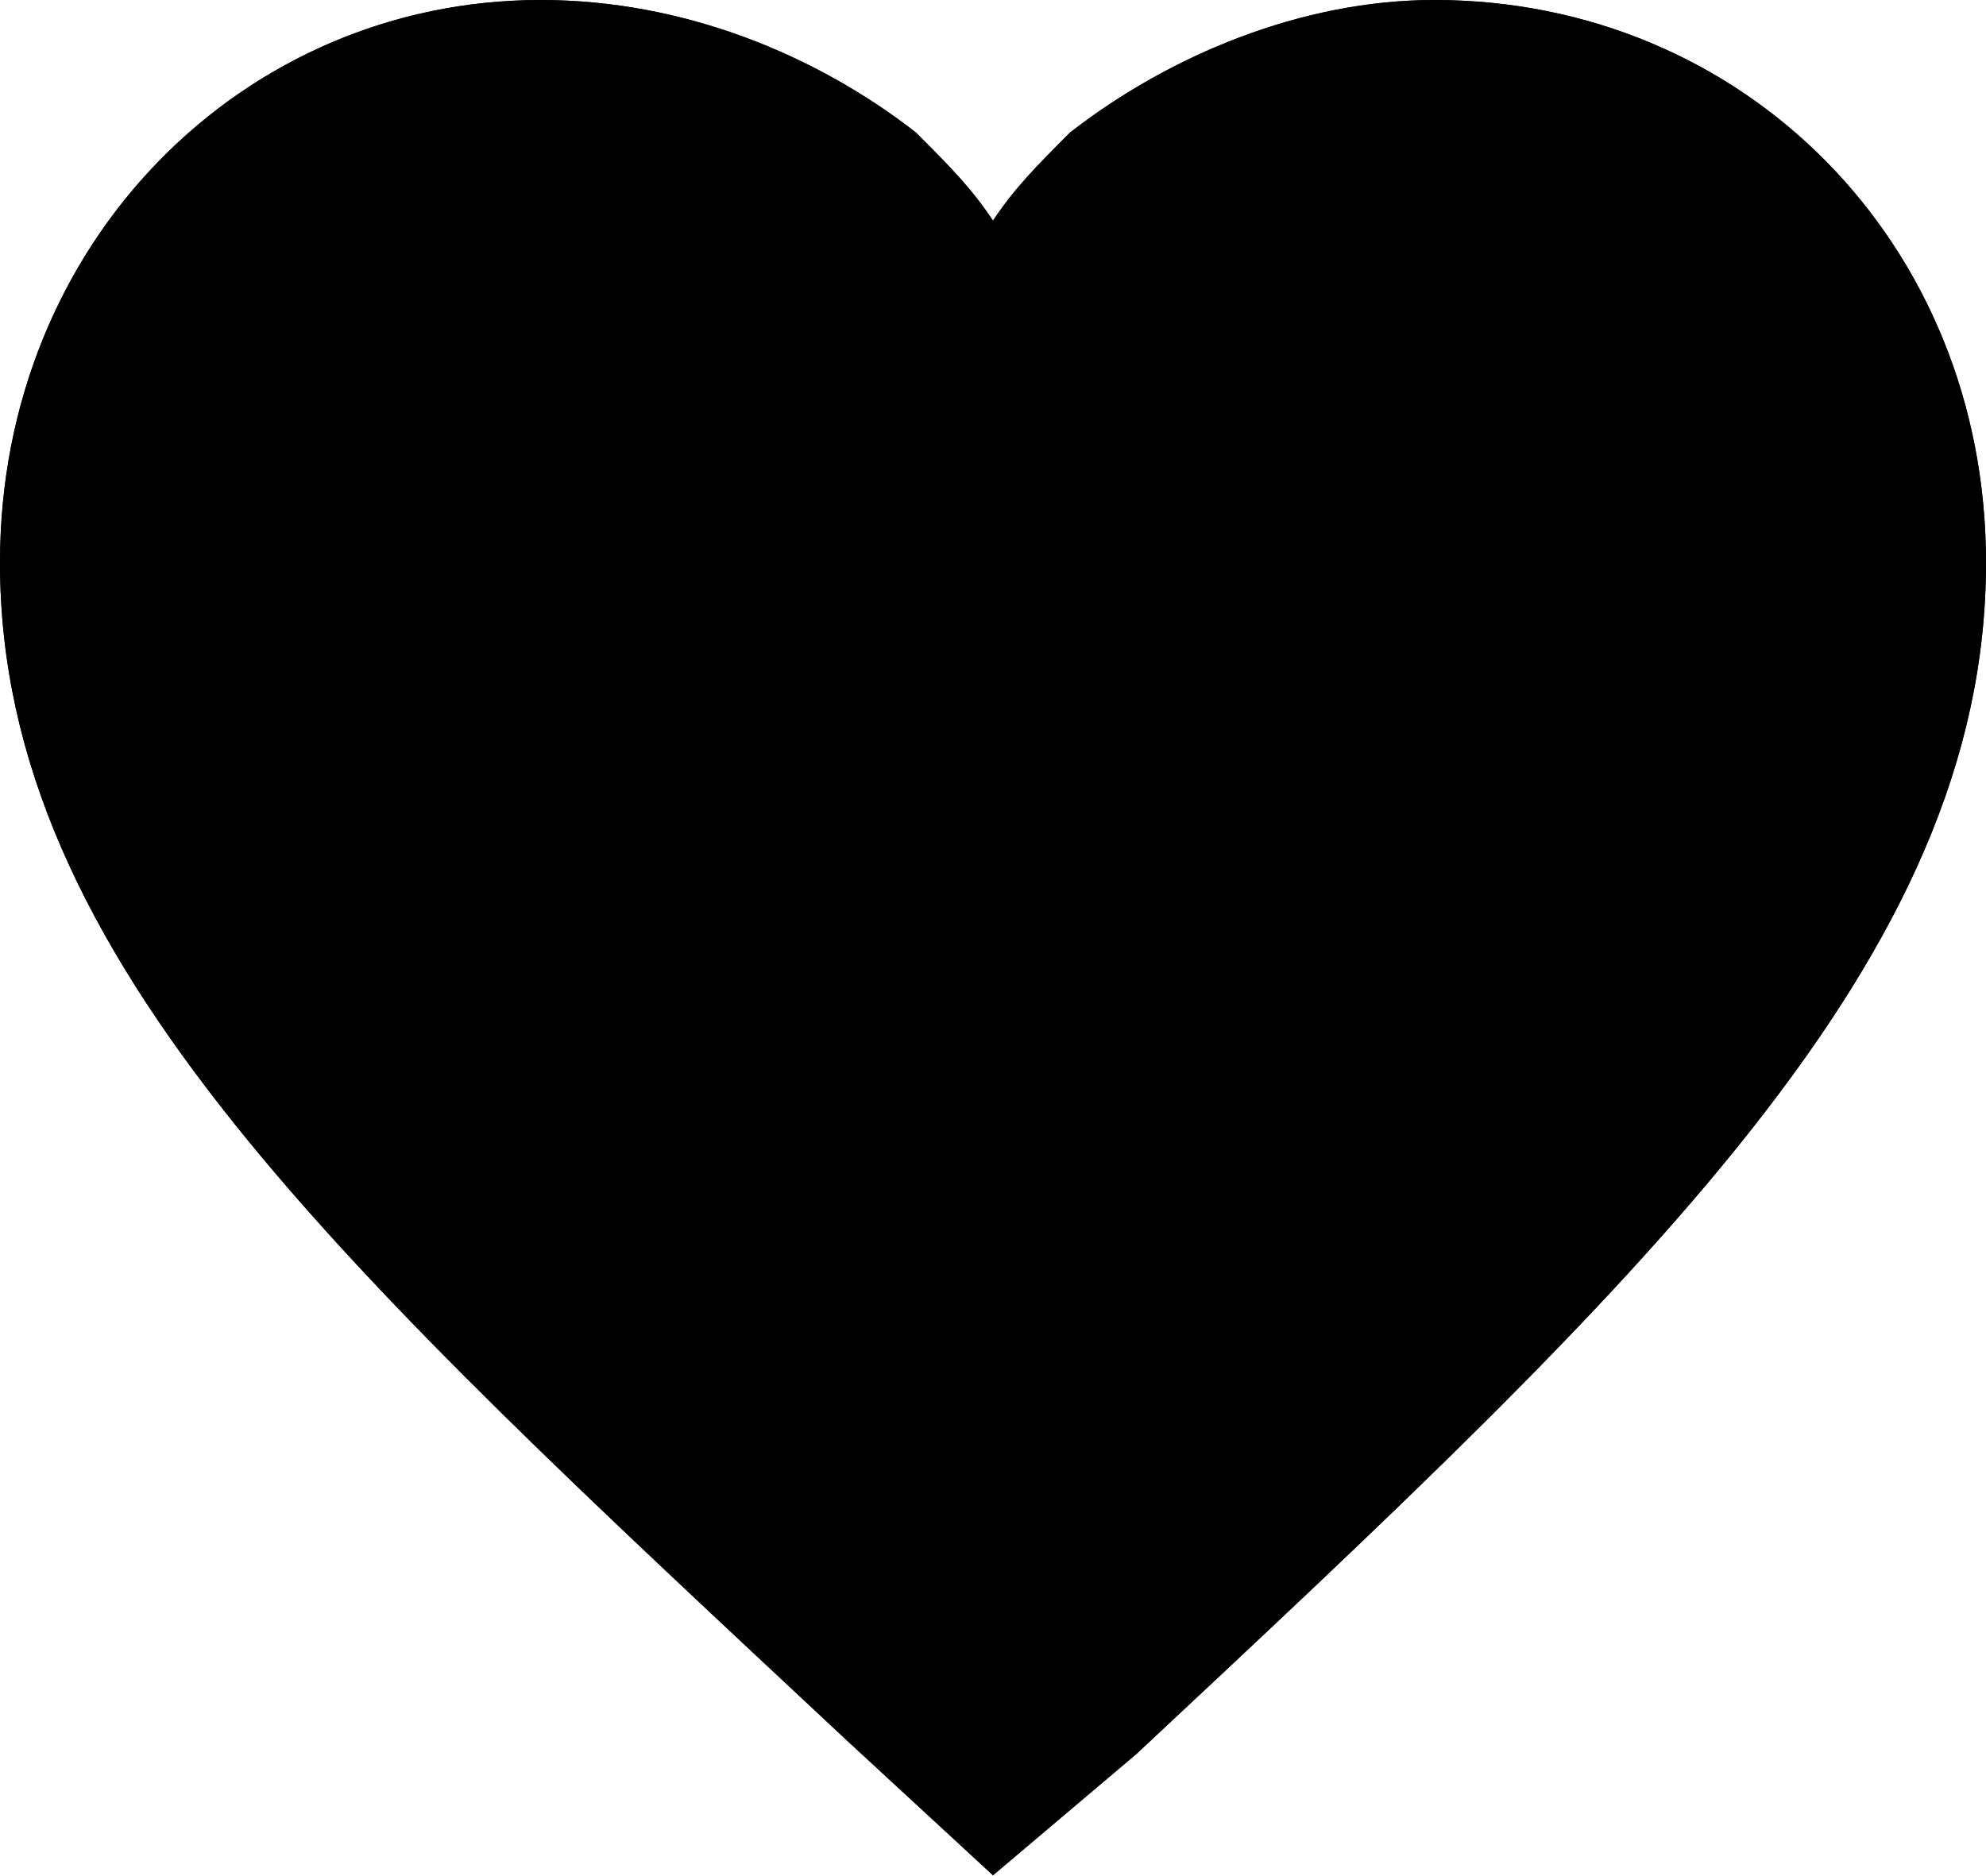
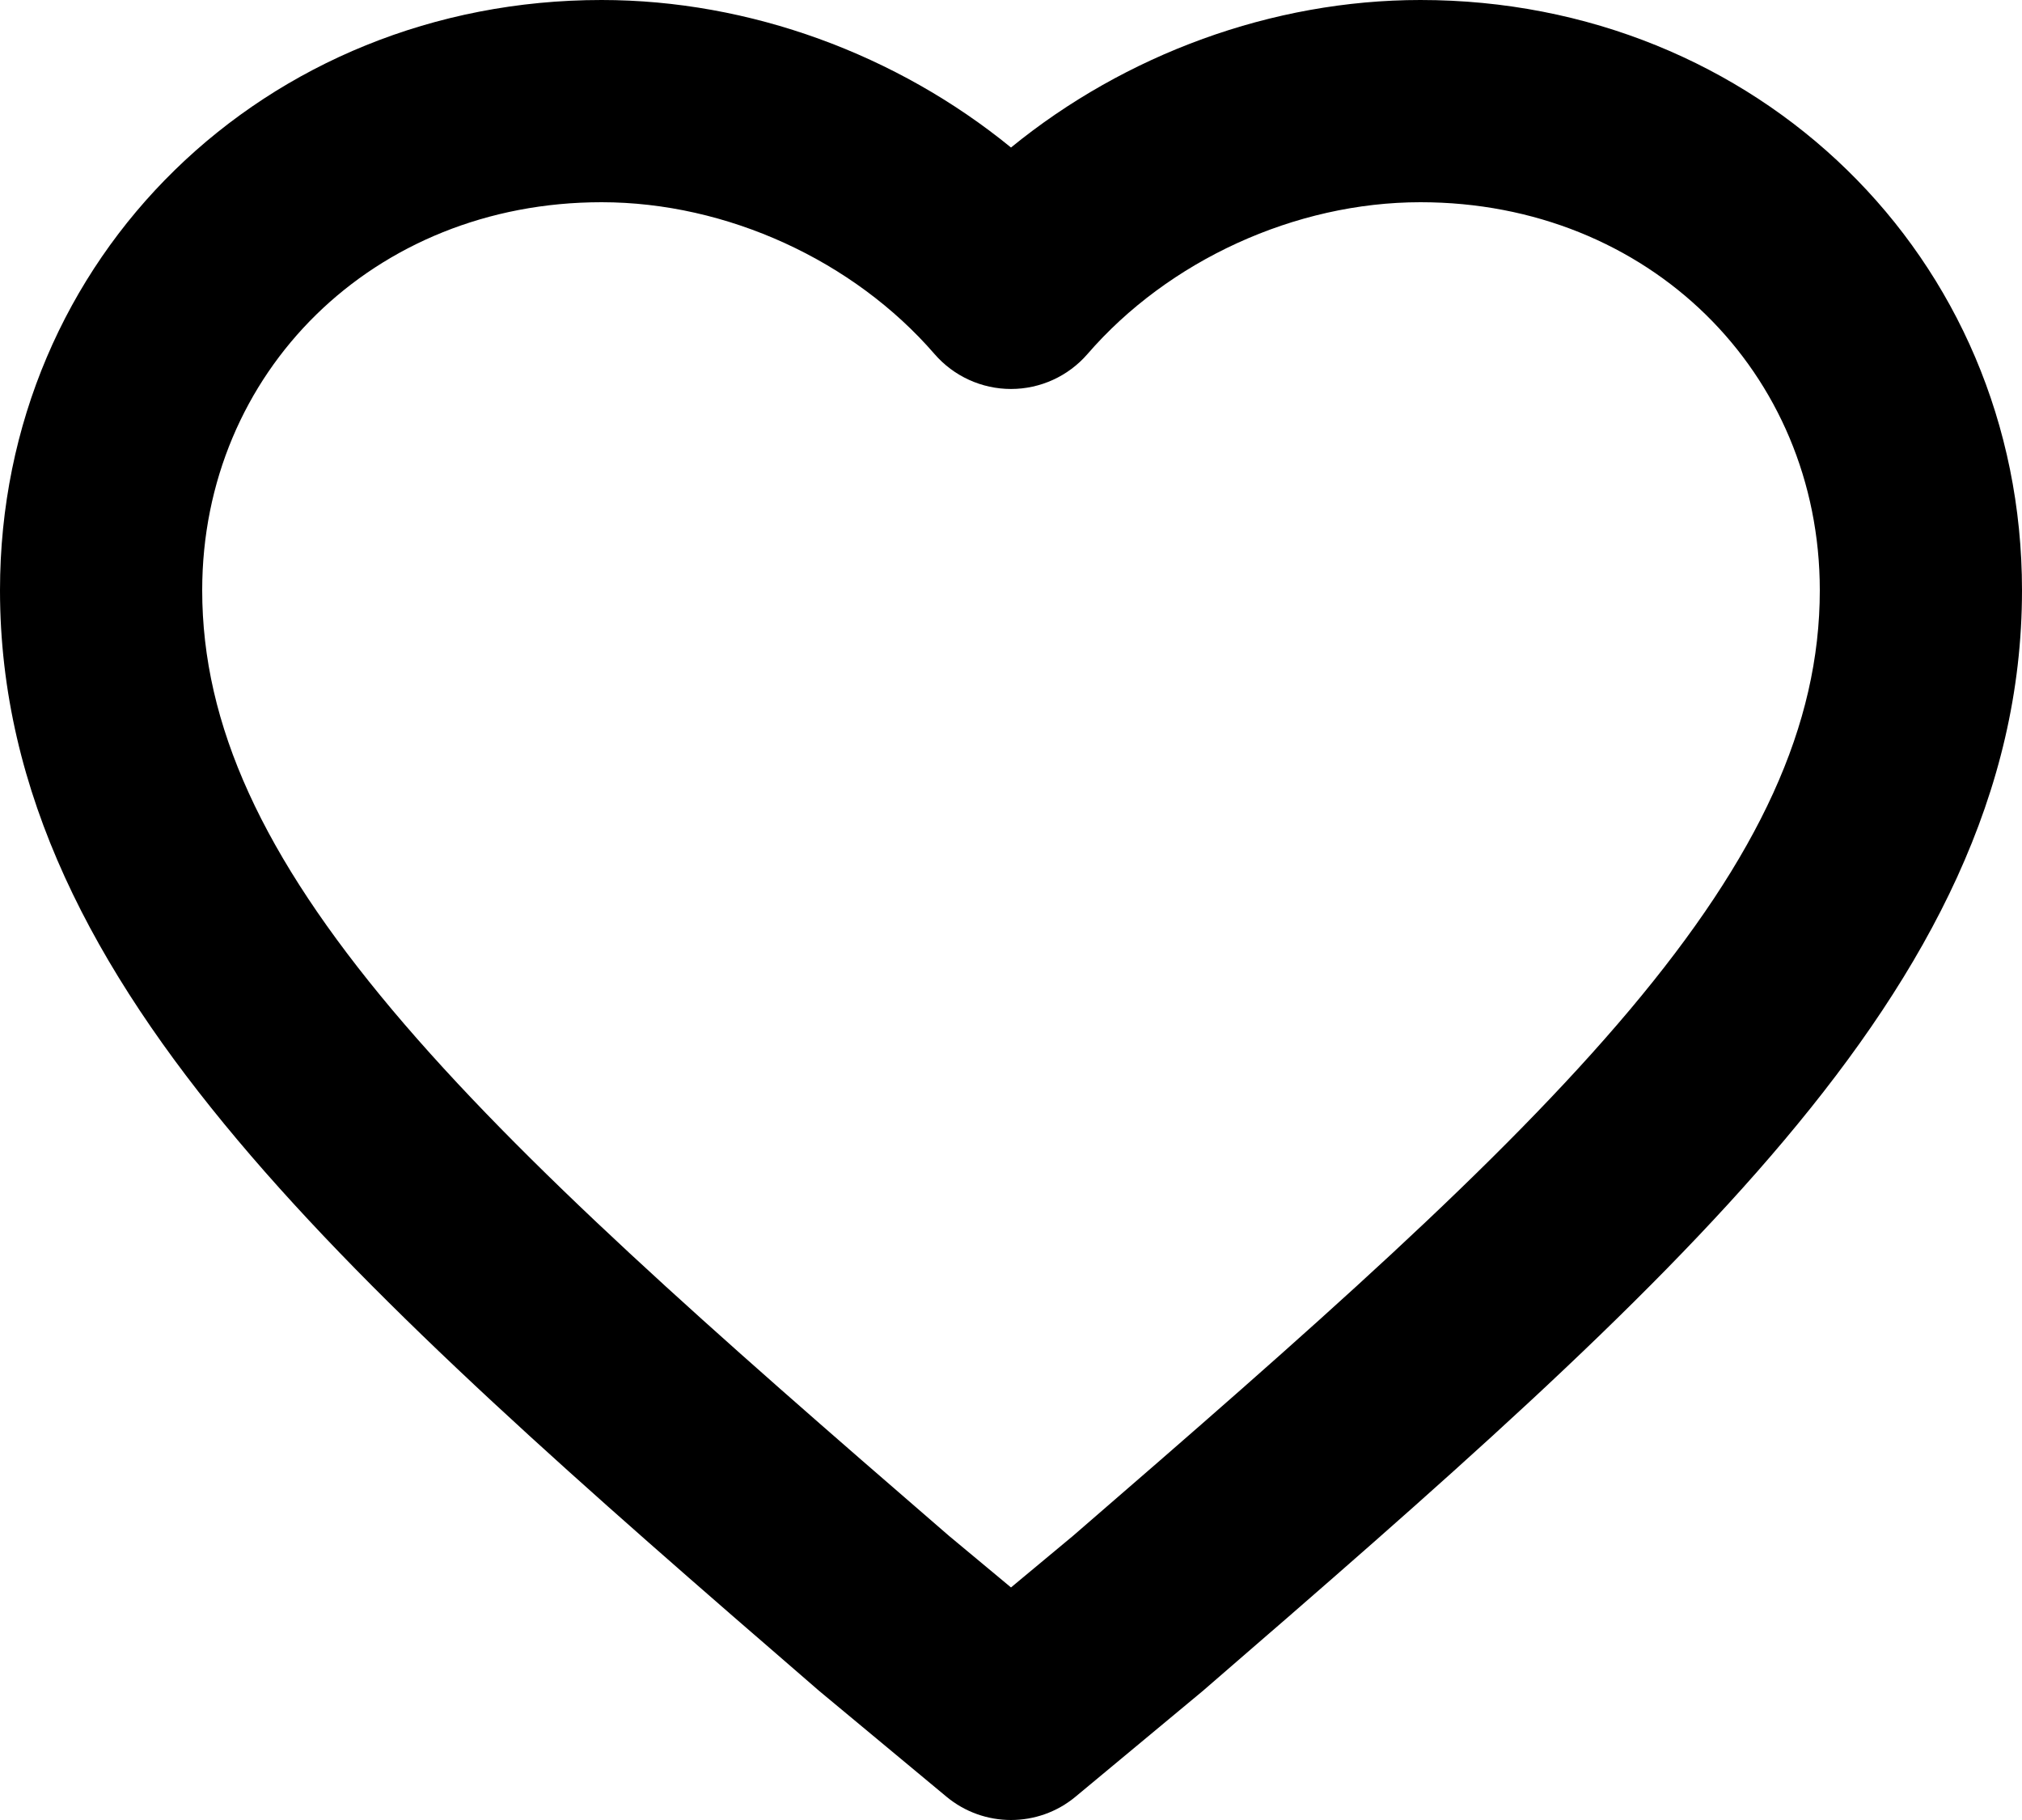
- <svg xmlns="http://www.w3.org/2000/svg" width="18" height="17" viewBox="0 0 18 17">
-   <path d="M13 0C11.8 0 10.6 0.5 9.7 1.2C9.4 1.5 9.2 1.7 9 2C8.8 1.7 8.6 1.5 8.3 1.2C7.4 0.5 6.2 0 4.9 0C2.2 0 0 2.2 0 5.1C0 8.7 3.1 11.5 7.7 15.8L9 17L10.3 15.9C14.9 11.6 18 8.7 18 5.1C18 2.2 15.8 0 13 0ZM9.6 15.1L9 15.7L8.4 15.2C6.1 13 4.2 11.2 2.9 9.6C1.6 8 1 6.6 1 5.1C1 2.8 2.7 1 4.9 1C6.1 1 7.4 1.6 8.2 2.6L9 3.6L9.8 2.6C10.6 1.6 11.8 1 13 1C15.2 1 17 2.8 17 5.1C17 6.6 16.4 8 15.1 9.6C13.8 11.2 11.9 13 9.6 15.1Z" fill="#141116" />
-   <path d="M13 0C11.8 0 10.6 0.5 9.7 1.2C9.4 1.5 9.2 1.7 9 2C8.8 1.7 8.6 1.5 8.3 1.2C7.4 0.5 6.2 0 4.9 0C2.2 0 0 2.2 0 5.1C0 8.7 3.1 11.5 7.7 15.8L9 17L10.3 15.9C14.9 11.6 18 8.7 18 5.1C18 2.2 15.8 0 13 0Z" />
+ <svg xmlns="http://www.w3.org/2000/svg" width="20" height="18" viewBox="0 0 20 18">
+   <path fill-rule="evenodd" clip-rule="evenodd" d="M14.05 2C16.309 2 18 3.685 18 5.838C18 7.174 17.398 8.468 16.12 9.988C14.832 11.518 12.967 13.155 10.613 15.19L10 15.7L9.387 15.19C7.033 13.155 5.167 11.518 3.88 9.988C2.603 8.468 2 7.174 2 5.838C2 3.685 3.691 2 5.95 2C7.19 2 8.444 2.577 9.244 3.502C9.434 3.721 9.71 3.847 10 3.847C10.29 3.847 10.566 3.721 10.756 3.502C11.556 2.577 12.81 2 14.05 2ZM20 5.838C20 2.537 17.37 0 14.05 0C12.584 0 11.128 0.538 10 1.459C8.872 0.538 7.416 0 5.95 0C2.629 0 0 2.537 0 5.838C0 7.844 0.927 9.584 2.35 11.275C3.761 12.953 5.763 14.701 8.086 16.709L8.101 16.722L9.361 17.769C9.731 18.077 10.269 18.077 10.639 17.769L11.899 16.722L11.914 16.709C14.237 14.701 16.239 12.953 17.65 11.275C19.073 9.584 20 7.844 20 5.838Z" />
</svg>
